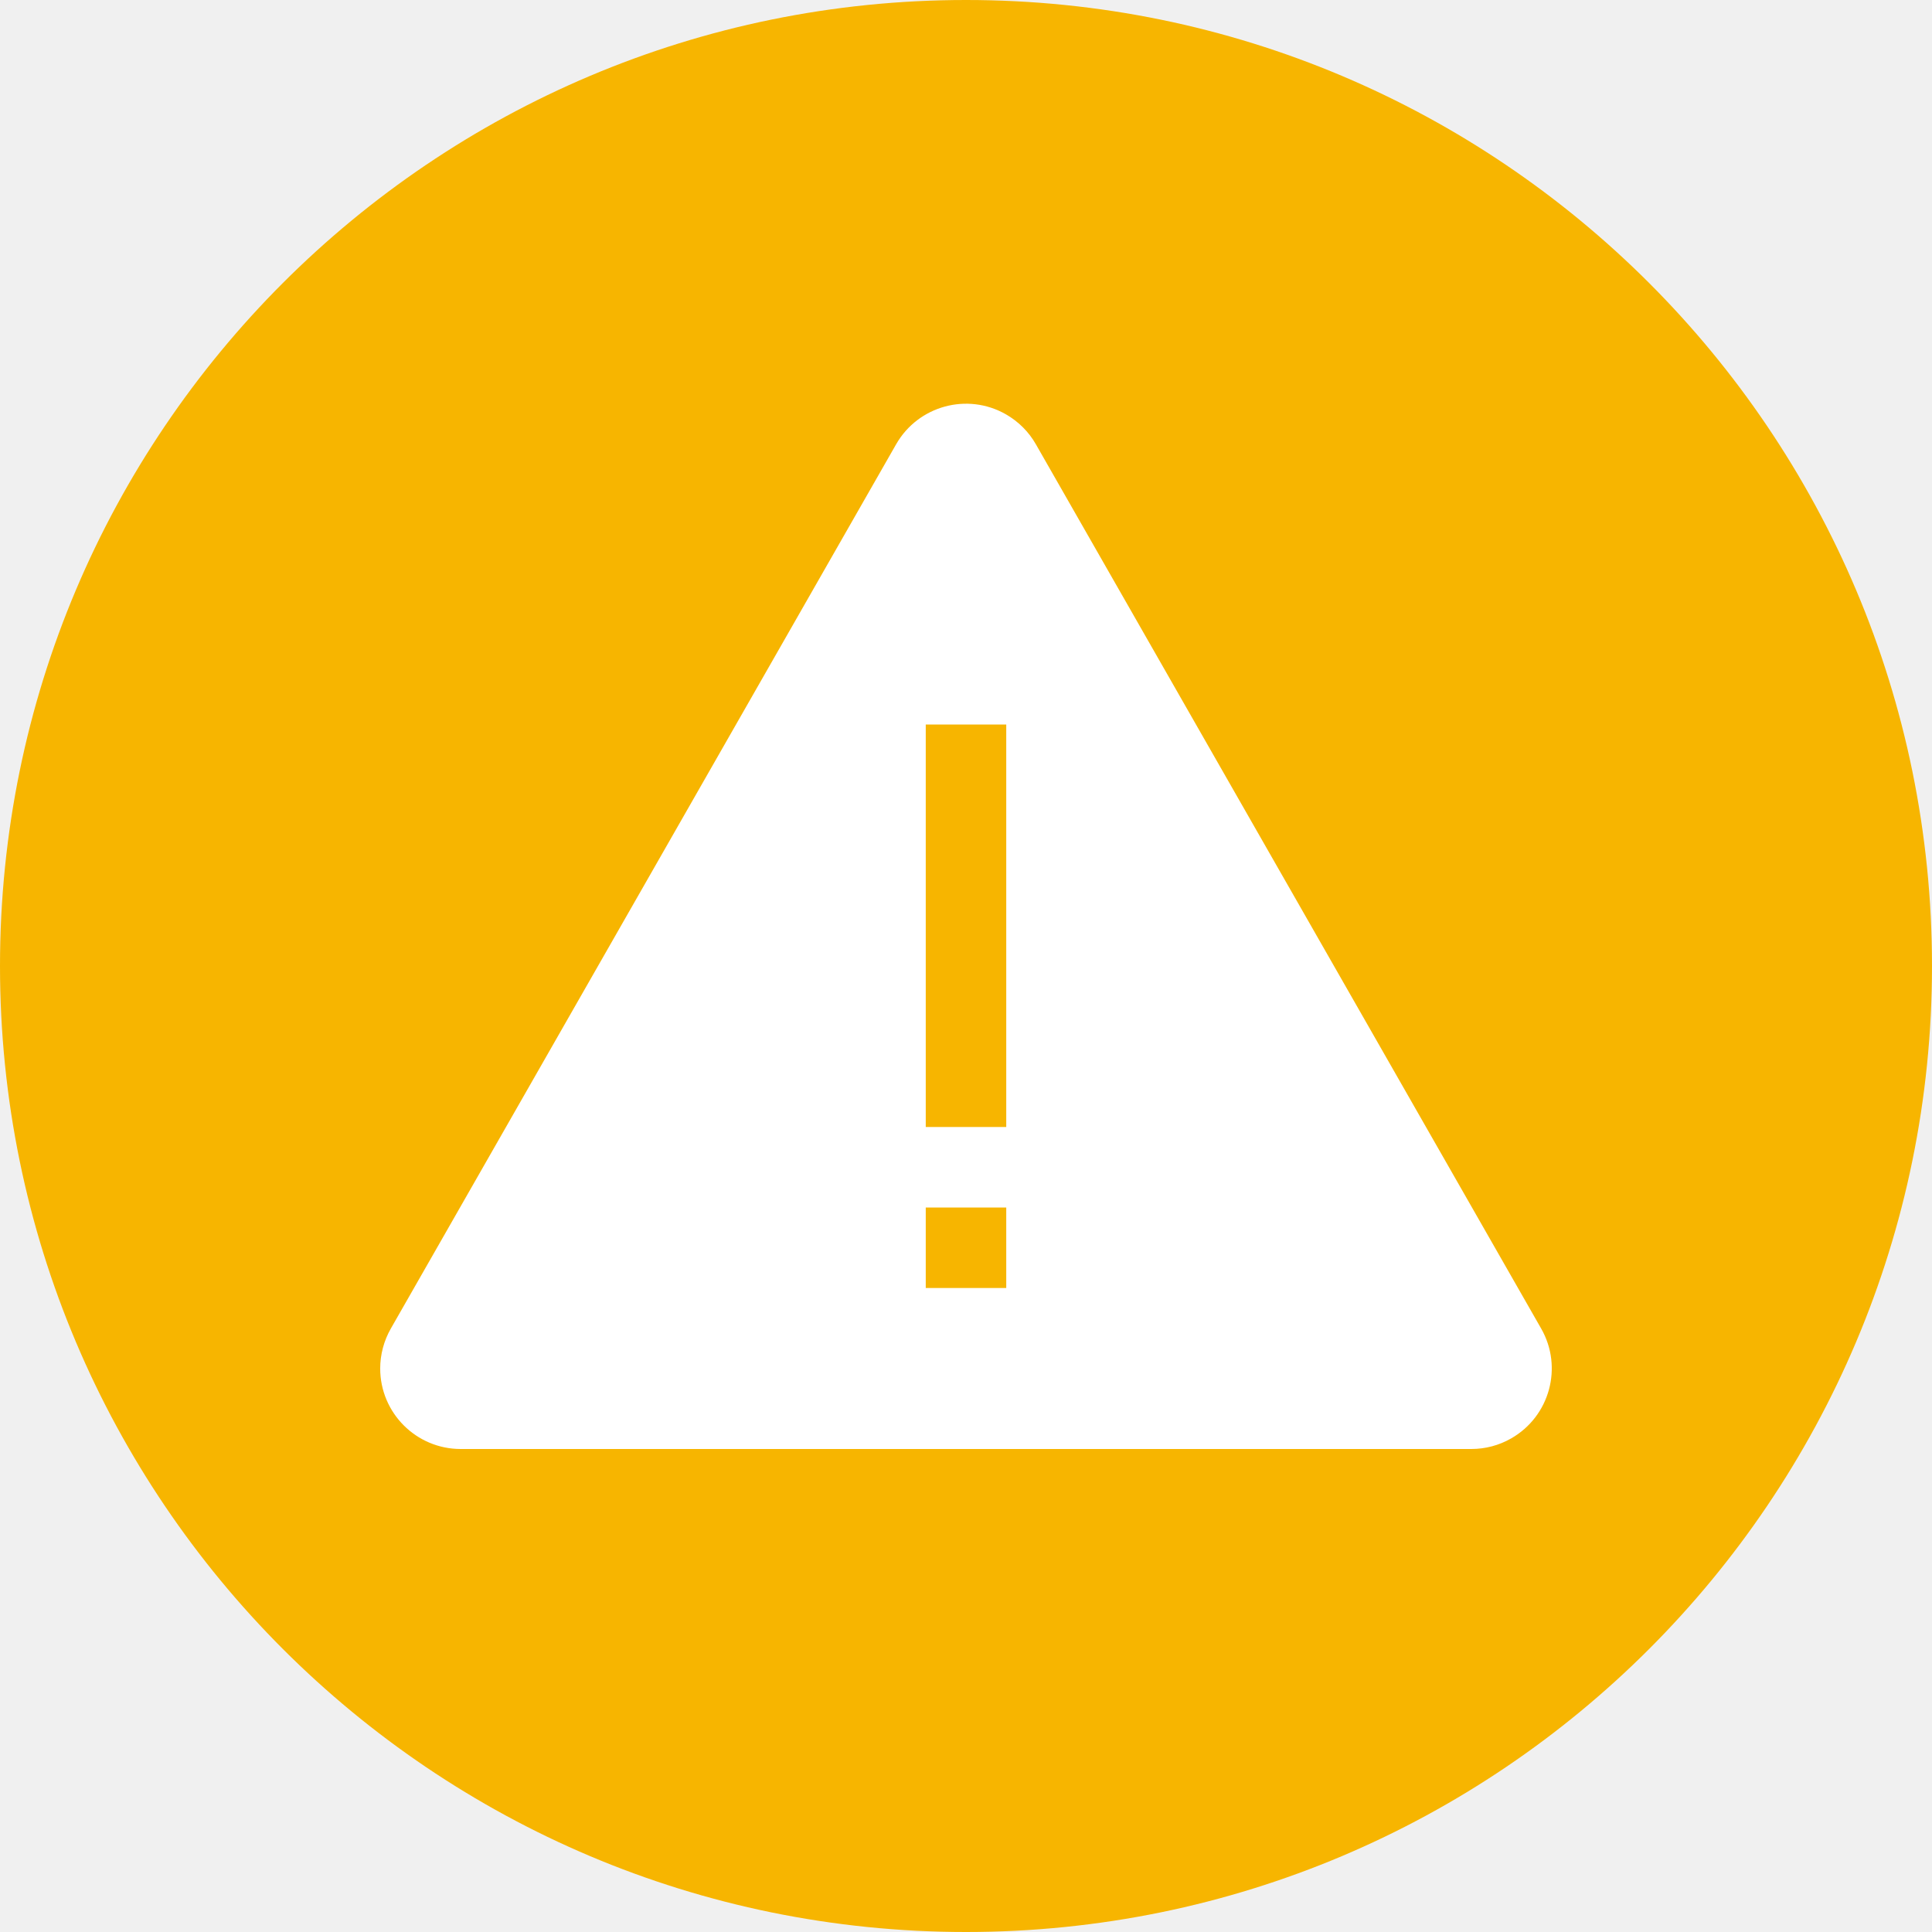
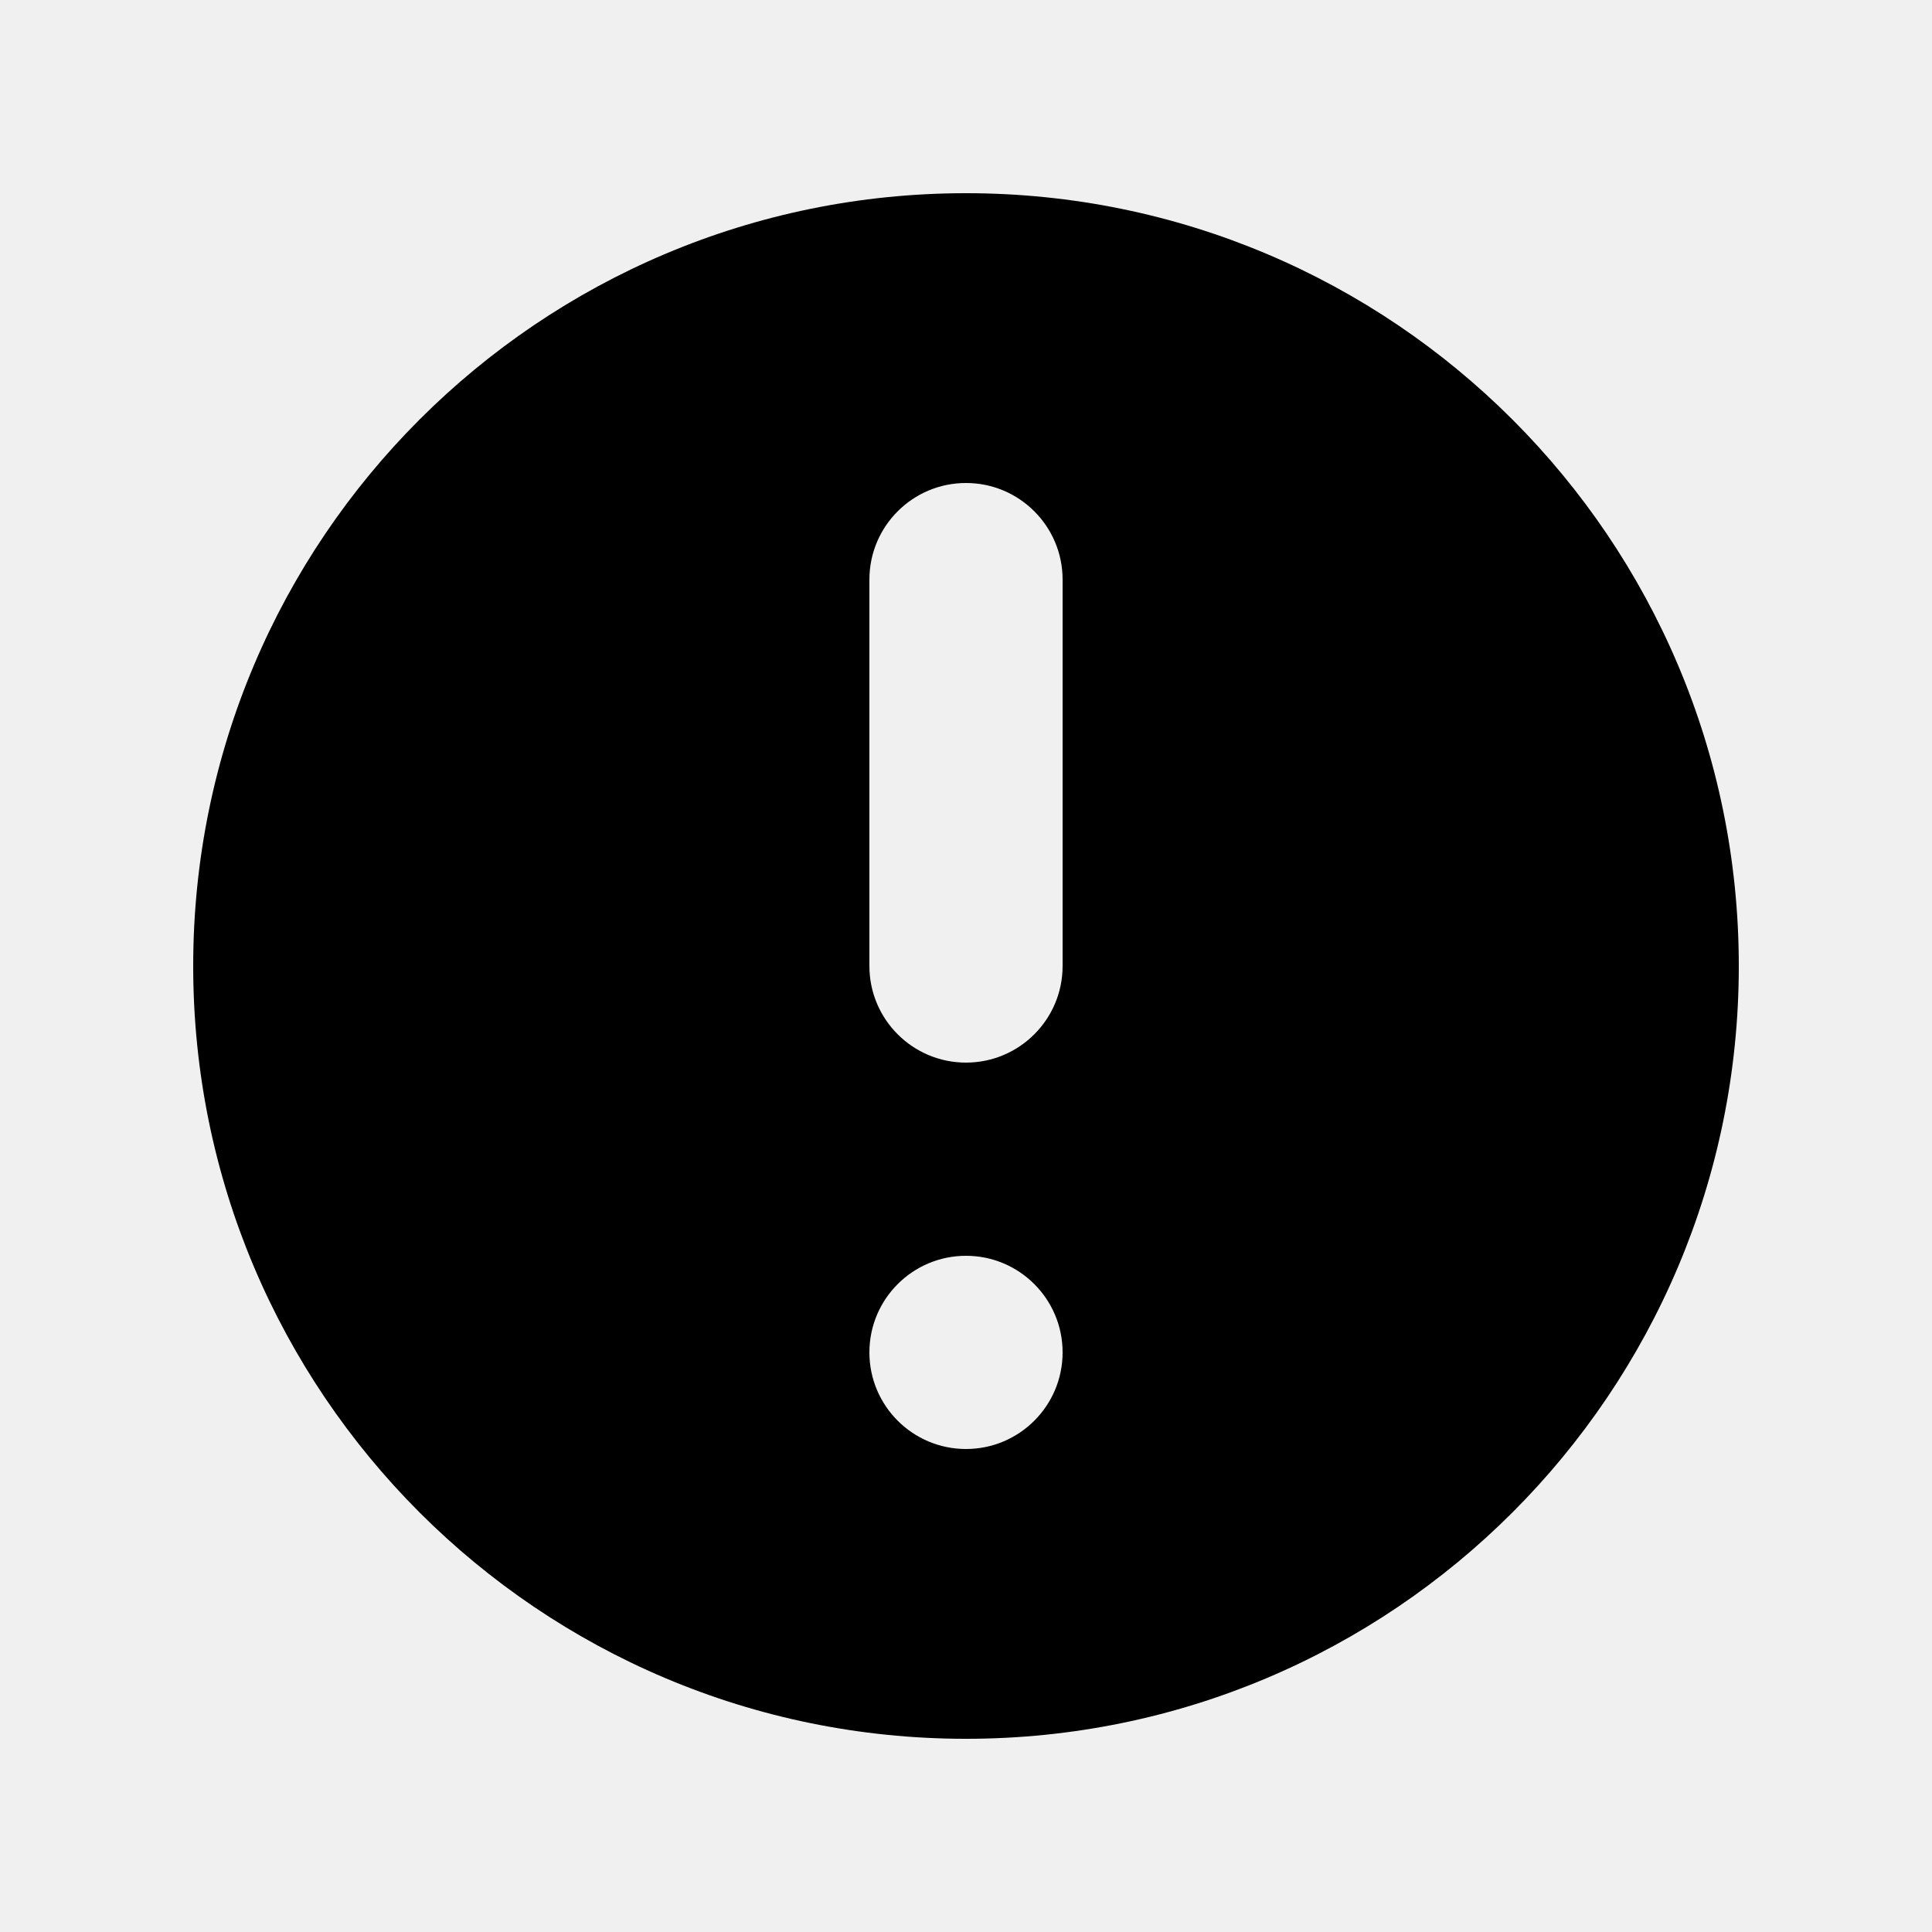
- <svg xmlns="http://www.w3.org/2000/svg" width="24px" height="24px" viewBox="0 0 24 24" version="1.1">
-   <g stroke="none" stroke-width="1" fill="none" fill-rule="evenodd">
-     <circle fill="#F7B500" cx="12" cy="12" r="12" />
-     <path d="M12.496,5.147 C12.651,5.236 12.78,5.364 12.868,5.519 L19.145,16.504 C19.419,16.983 19.252,17.594             18.773,17.868 C18.622,17.955 18.451,18 18.277,18 L5.723,18 C5.171,18 4.723,17.552 4.723,17 C4.723,16.826             4.769,16.655 4.855,16.504 L11.132,5.519 C11.406,5.04 12.017,4.873 12.496,5.147             Z M12.5,15 L11.5,15 L11.5,16 L12.5,16 L12.5,15 Z M12.5,9 L11.5,9 L11.5,14 L12.5,14 L12.5,9 Z" fill="#FFFFFF" />
-   </g>
+ <svg xmlns="http://www.w3.org/2000/svg" viewBox="0 0 20 20" fill="currentColor">
+   <path fill-rule="evenodd" d="M18 10a8 8 0 11-16 0 8 8 0 0116 0zm-7 4a1 1 0 11-2 0 1 1 0 012 0zm-1-9a1 1 0 00-1 1v4a1 1 0 102 0V6a1 1 0 00-1-1z" clip-rule="evenodd" />
</svg>
